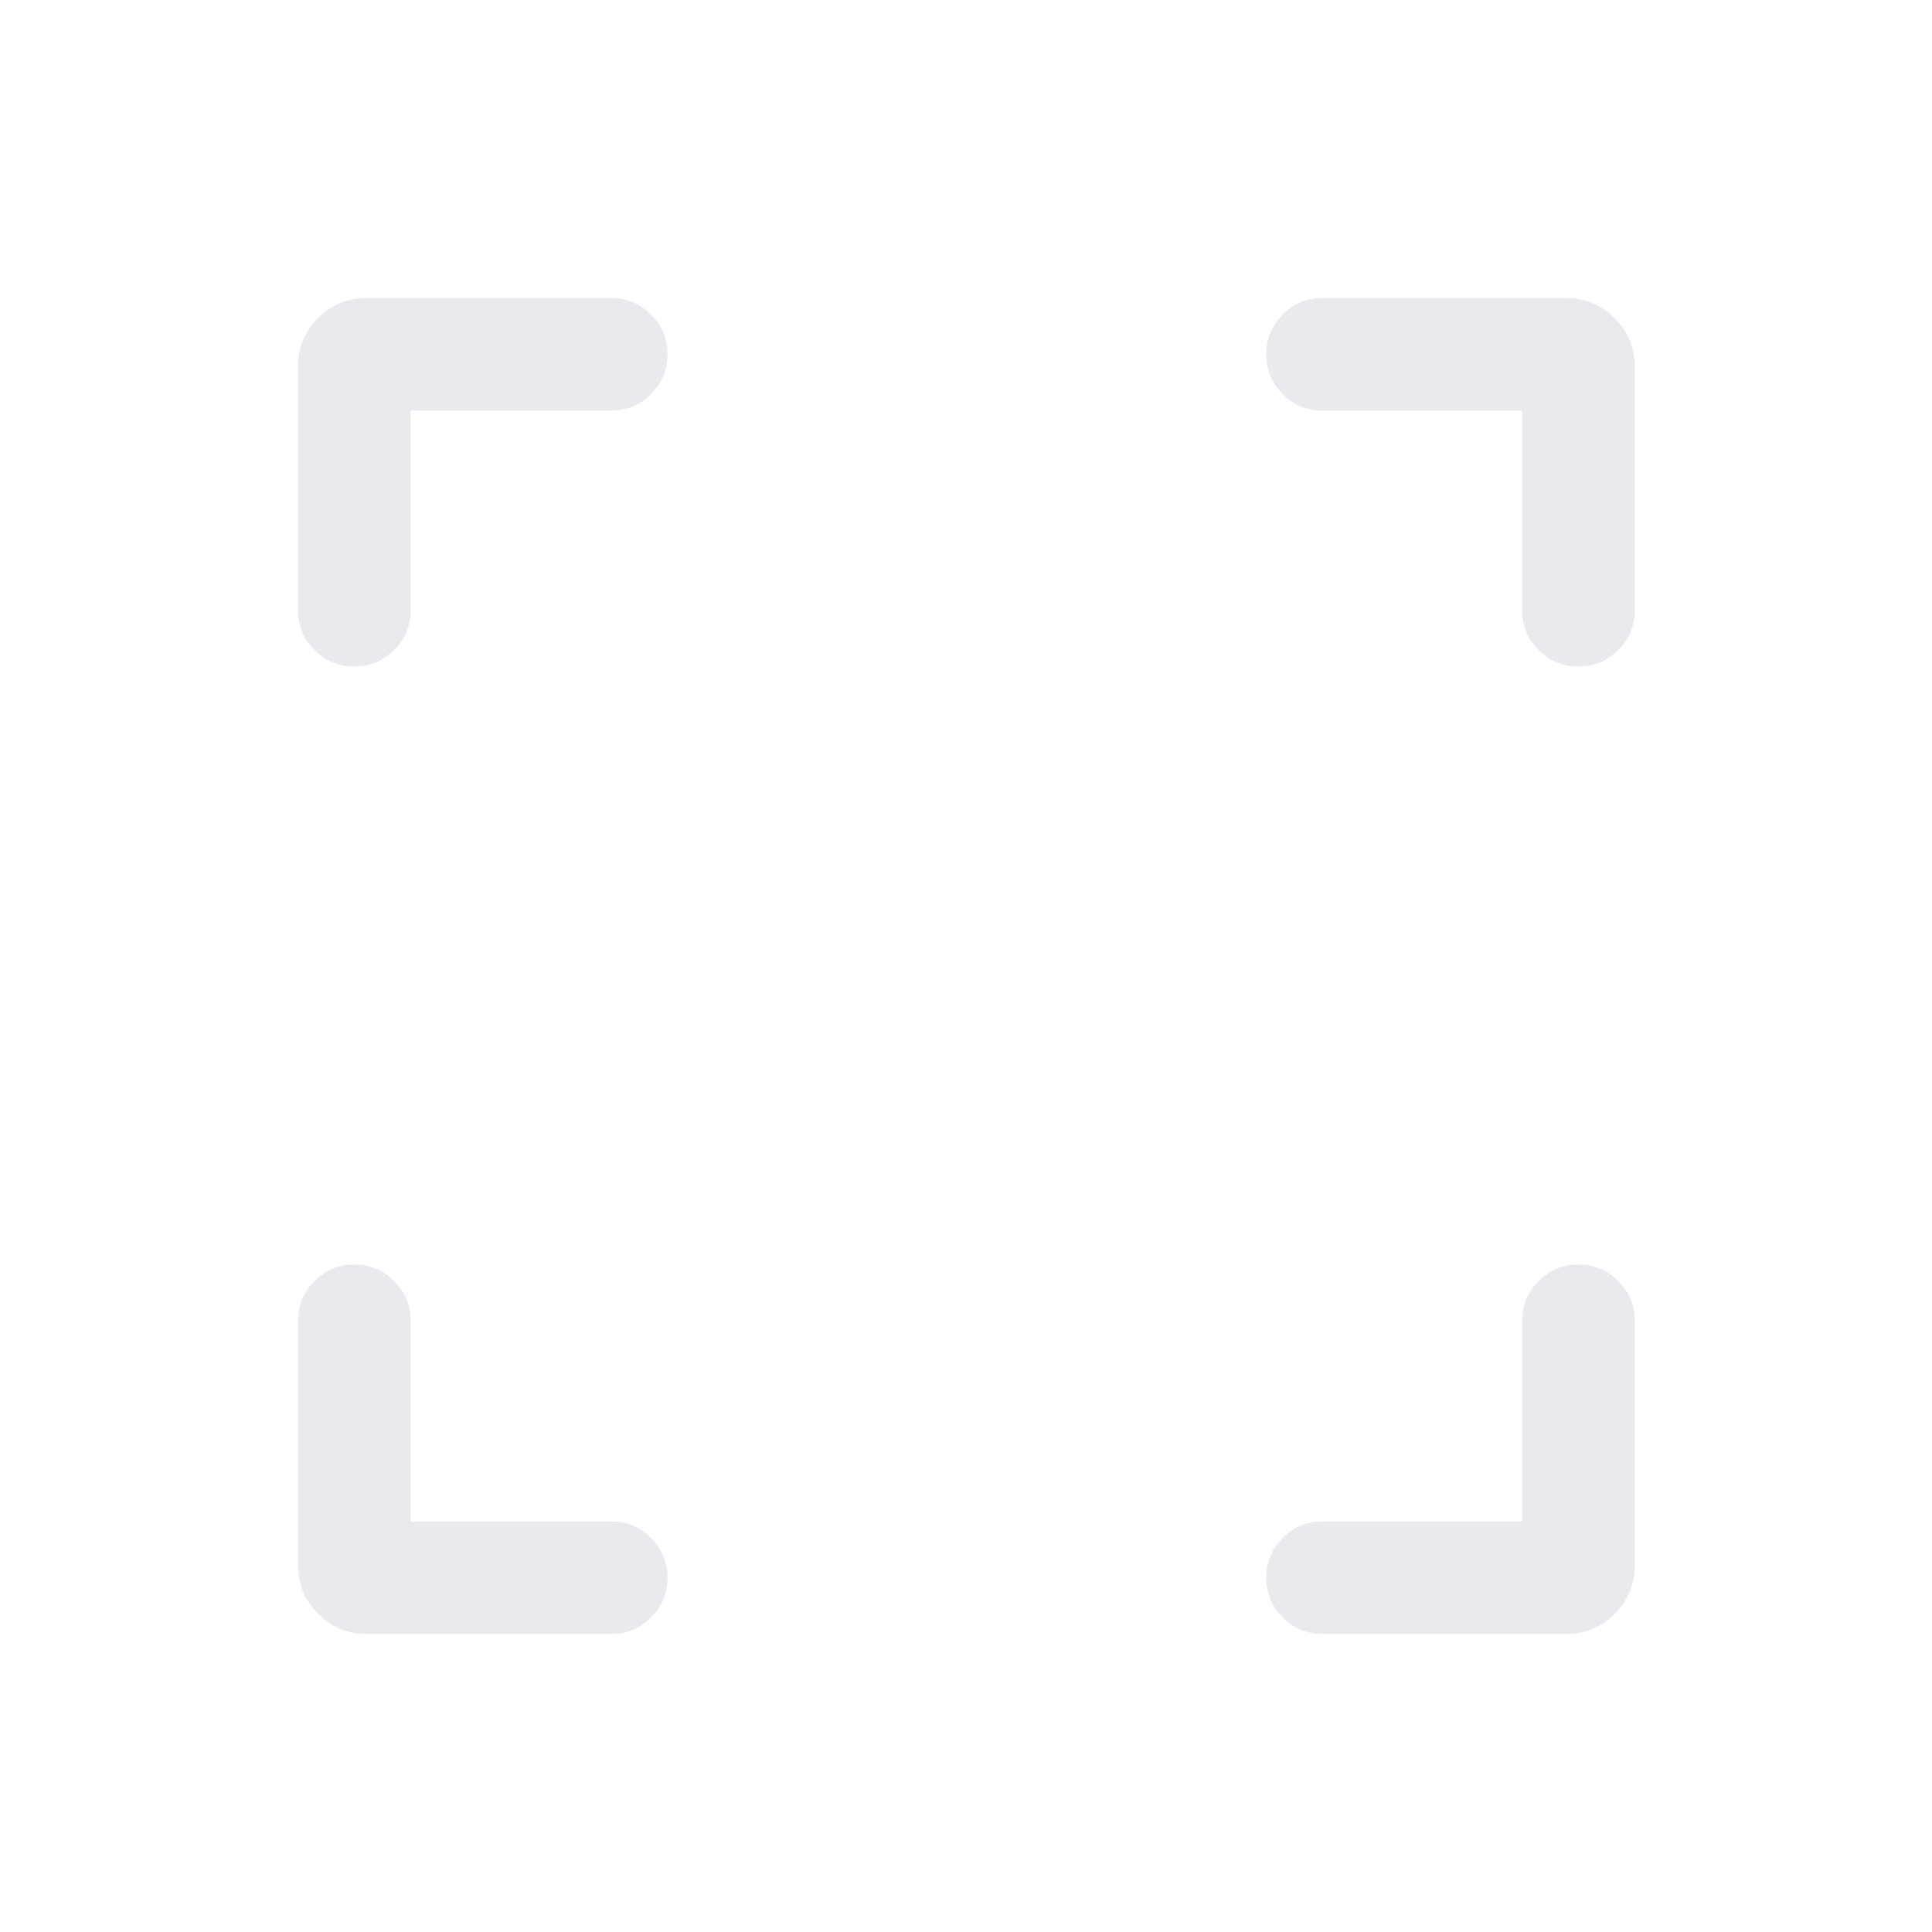
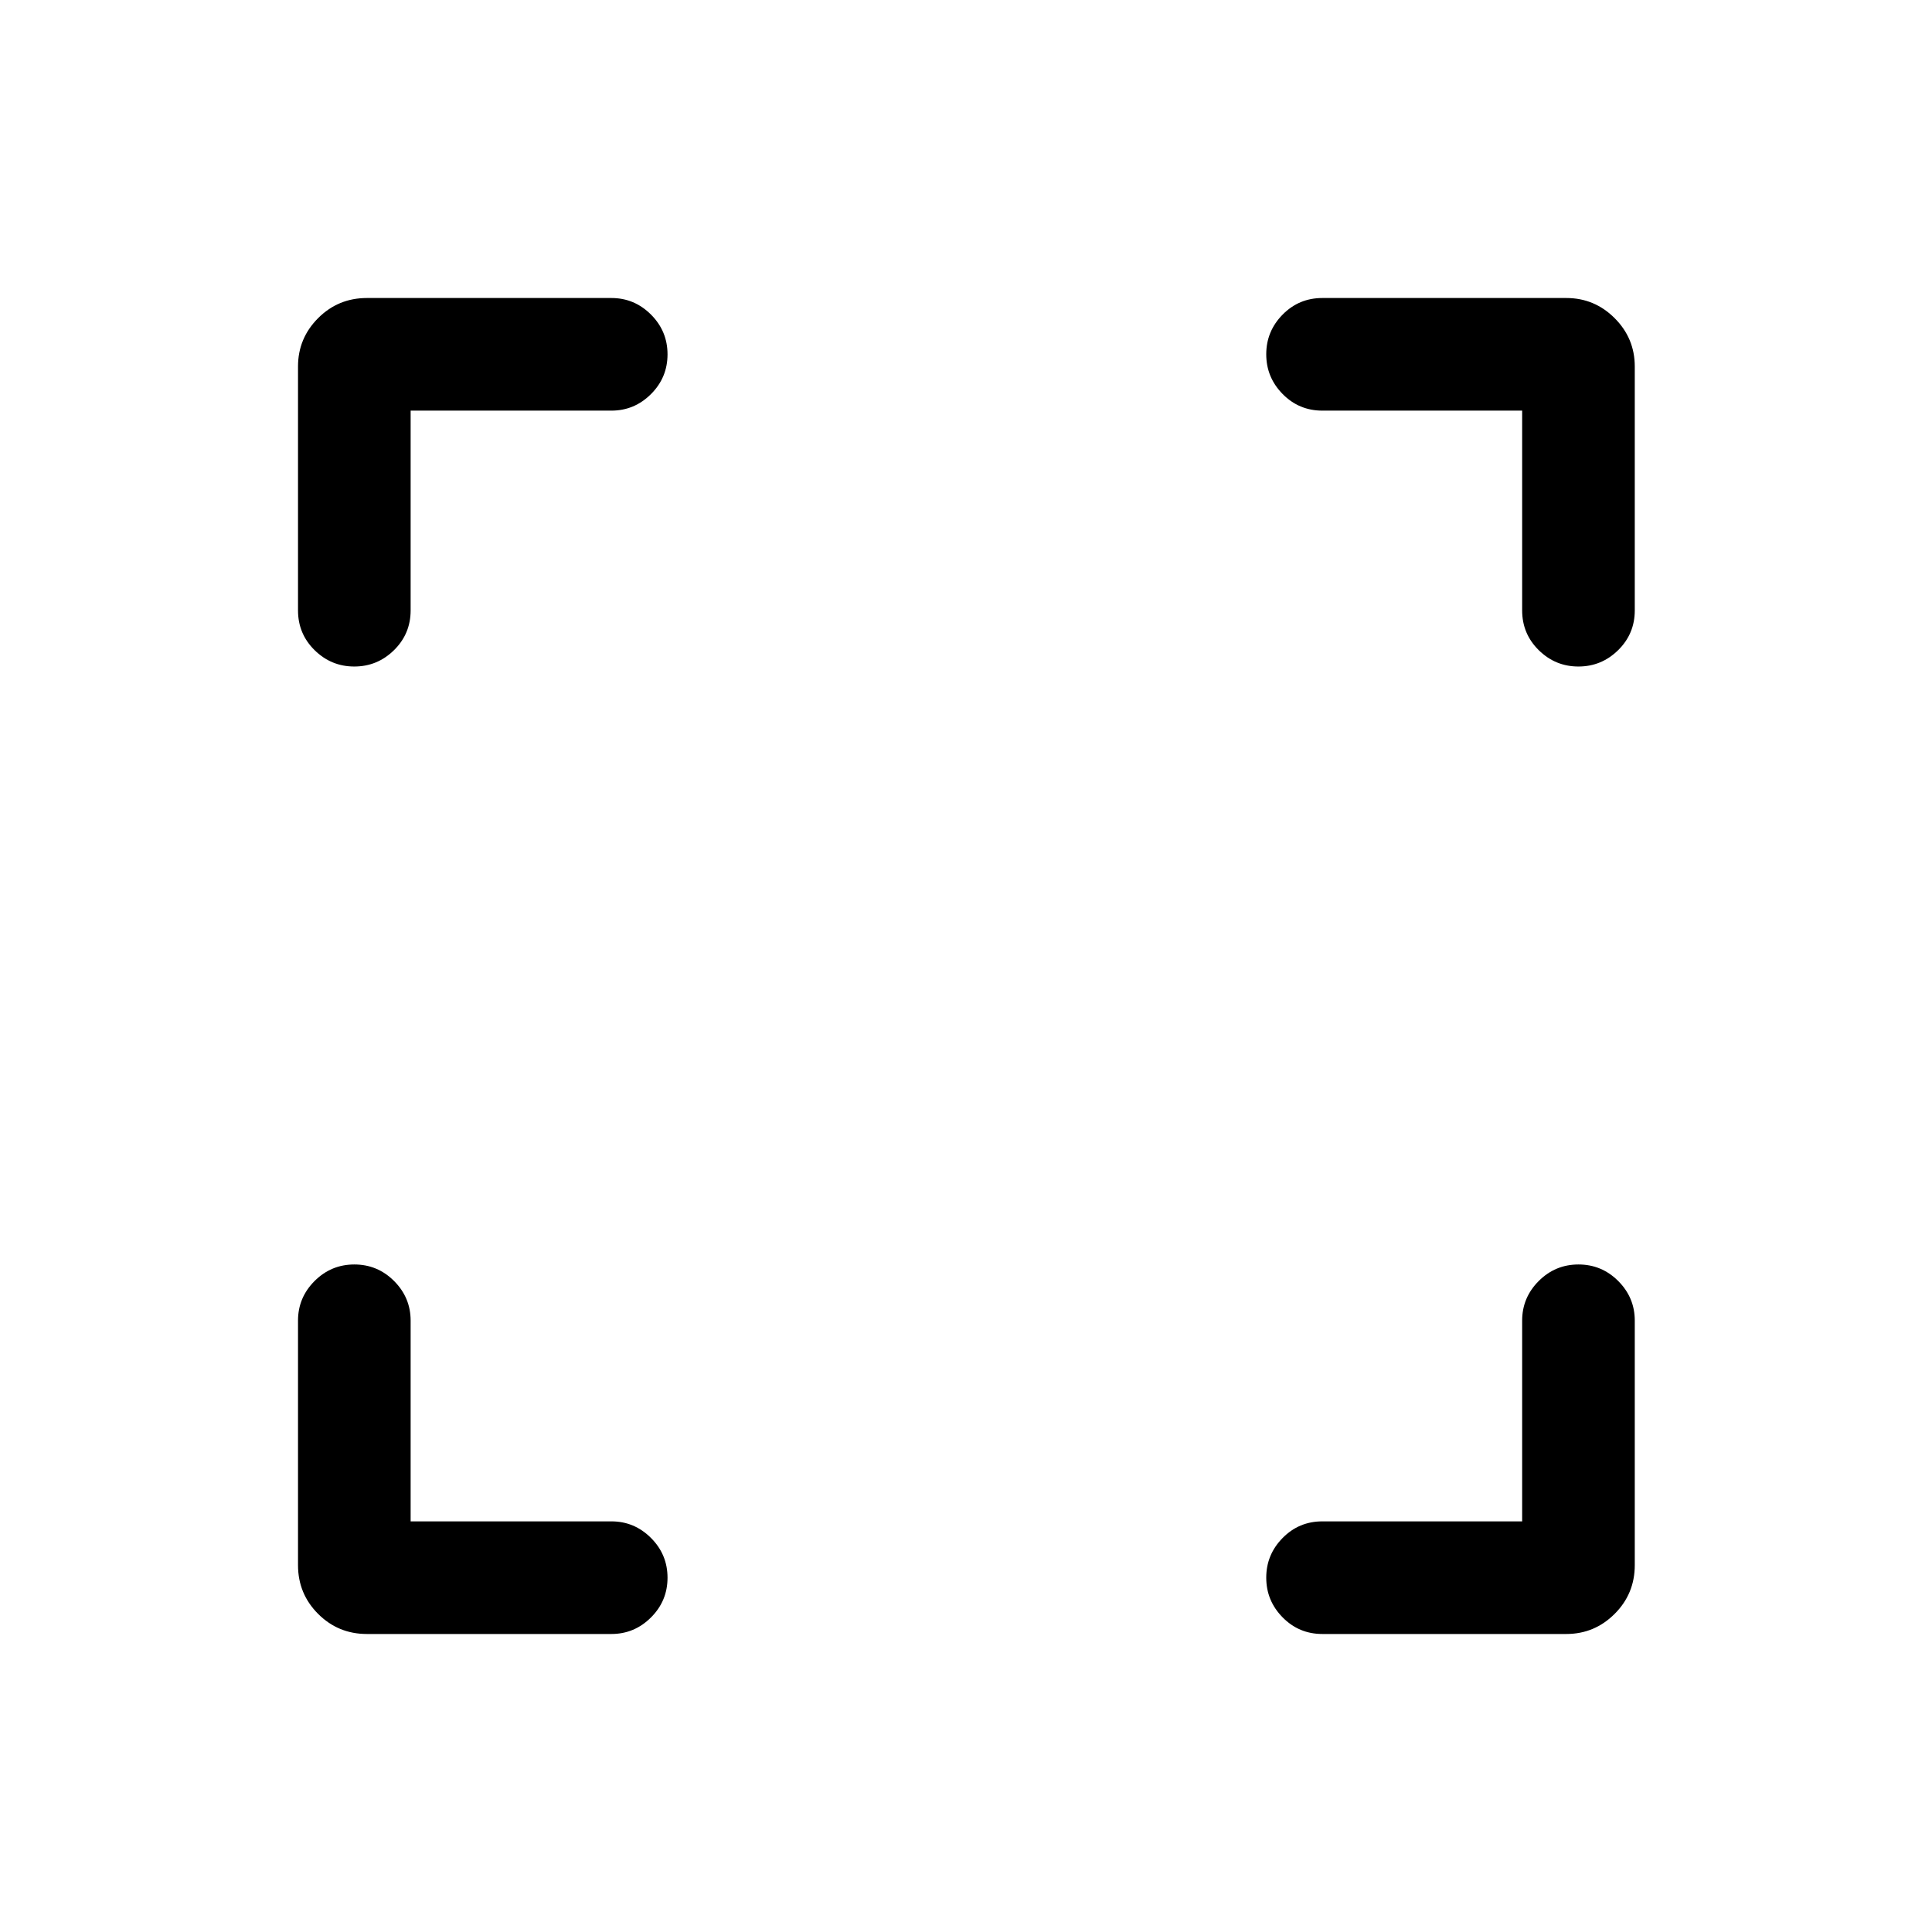
- <svg xmlns="http://www.w3.org/2000/svg" height="24px" viewBox="0 -960 960 960" width="24px" fill="#e8eaed">
+ <svg xmlns="http://www.w3.org/2000/svg" height="24px" viewBox="0 -960 960 960" width="24px" fill="currentColor">
  <path d="M204.04-204.04h99.77q11.41 0 19.65 8.23 8.23 8.22 8.23 19.77 0 11.54-8.23 19.75-8.24 8.21-19.65 8.21h-121.5q-14.25 0-24.24-9.99-9.99-9.99-9.99-24.24v-121.5q0-11.41 8.22-19.65 8.23-8.23 19.77-8.23 11.55 0 19.76 8.23 8.21 8.24 8.21 19.65v99.77Zm552.31 0v-99.77q0-11.41 8.22-19.65 8.23-8.23 19.77-8.23t19.76 8.23q8.21 8.24 8.21 19.65v121.5q0 14.25-10.01 24.24-10 9.99-24.03 9.99H657.08q-11.64 0-19.76-8.27-8.13-8.26-8.13-19.72 0-11.46 8.13-19.71 8.12-8.26 19.76-8.26h99.27ZM204.04-755.96v99.27q0 11.63-8.27 19.76-8.27 8.12-19.73 8.12-11.45 0-19.71-8.12-8.25-8.13-8.25-19.76v-121.19q0-14.03 9.99-24.04 9.99-10 24.24-10h121.5q11.41 0 19.65 8.22 8.23 8.23 8.23 19.77 0 11.55-8.23 19.76-8.24 8.21-19.65 8.21h-99.77Zm552.31 0h-99.27q-11.64 0-19.76-8.27-8.13-8.27-8.13-19.73 0-11.45 8.13-19.71 8.12-8.25 19.76-8.25h121.19q14.03 0 24.03 10 10.01 10.01 10.01 24.04v121.19q0 11.63-8.27 19.76-8.27 8.12-19.73 8.12t-19.71-8.12q-8.25-8.13-8.25-19.76v-99.27Z" />
</svg>
